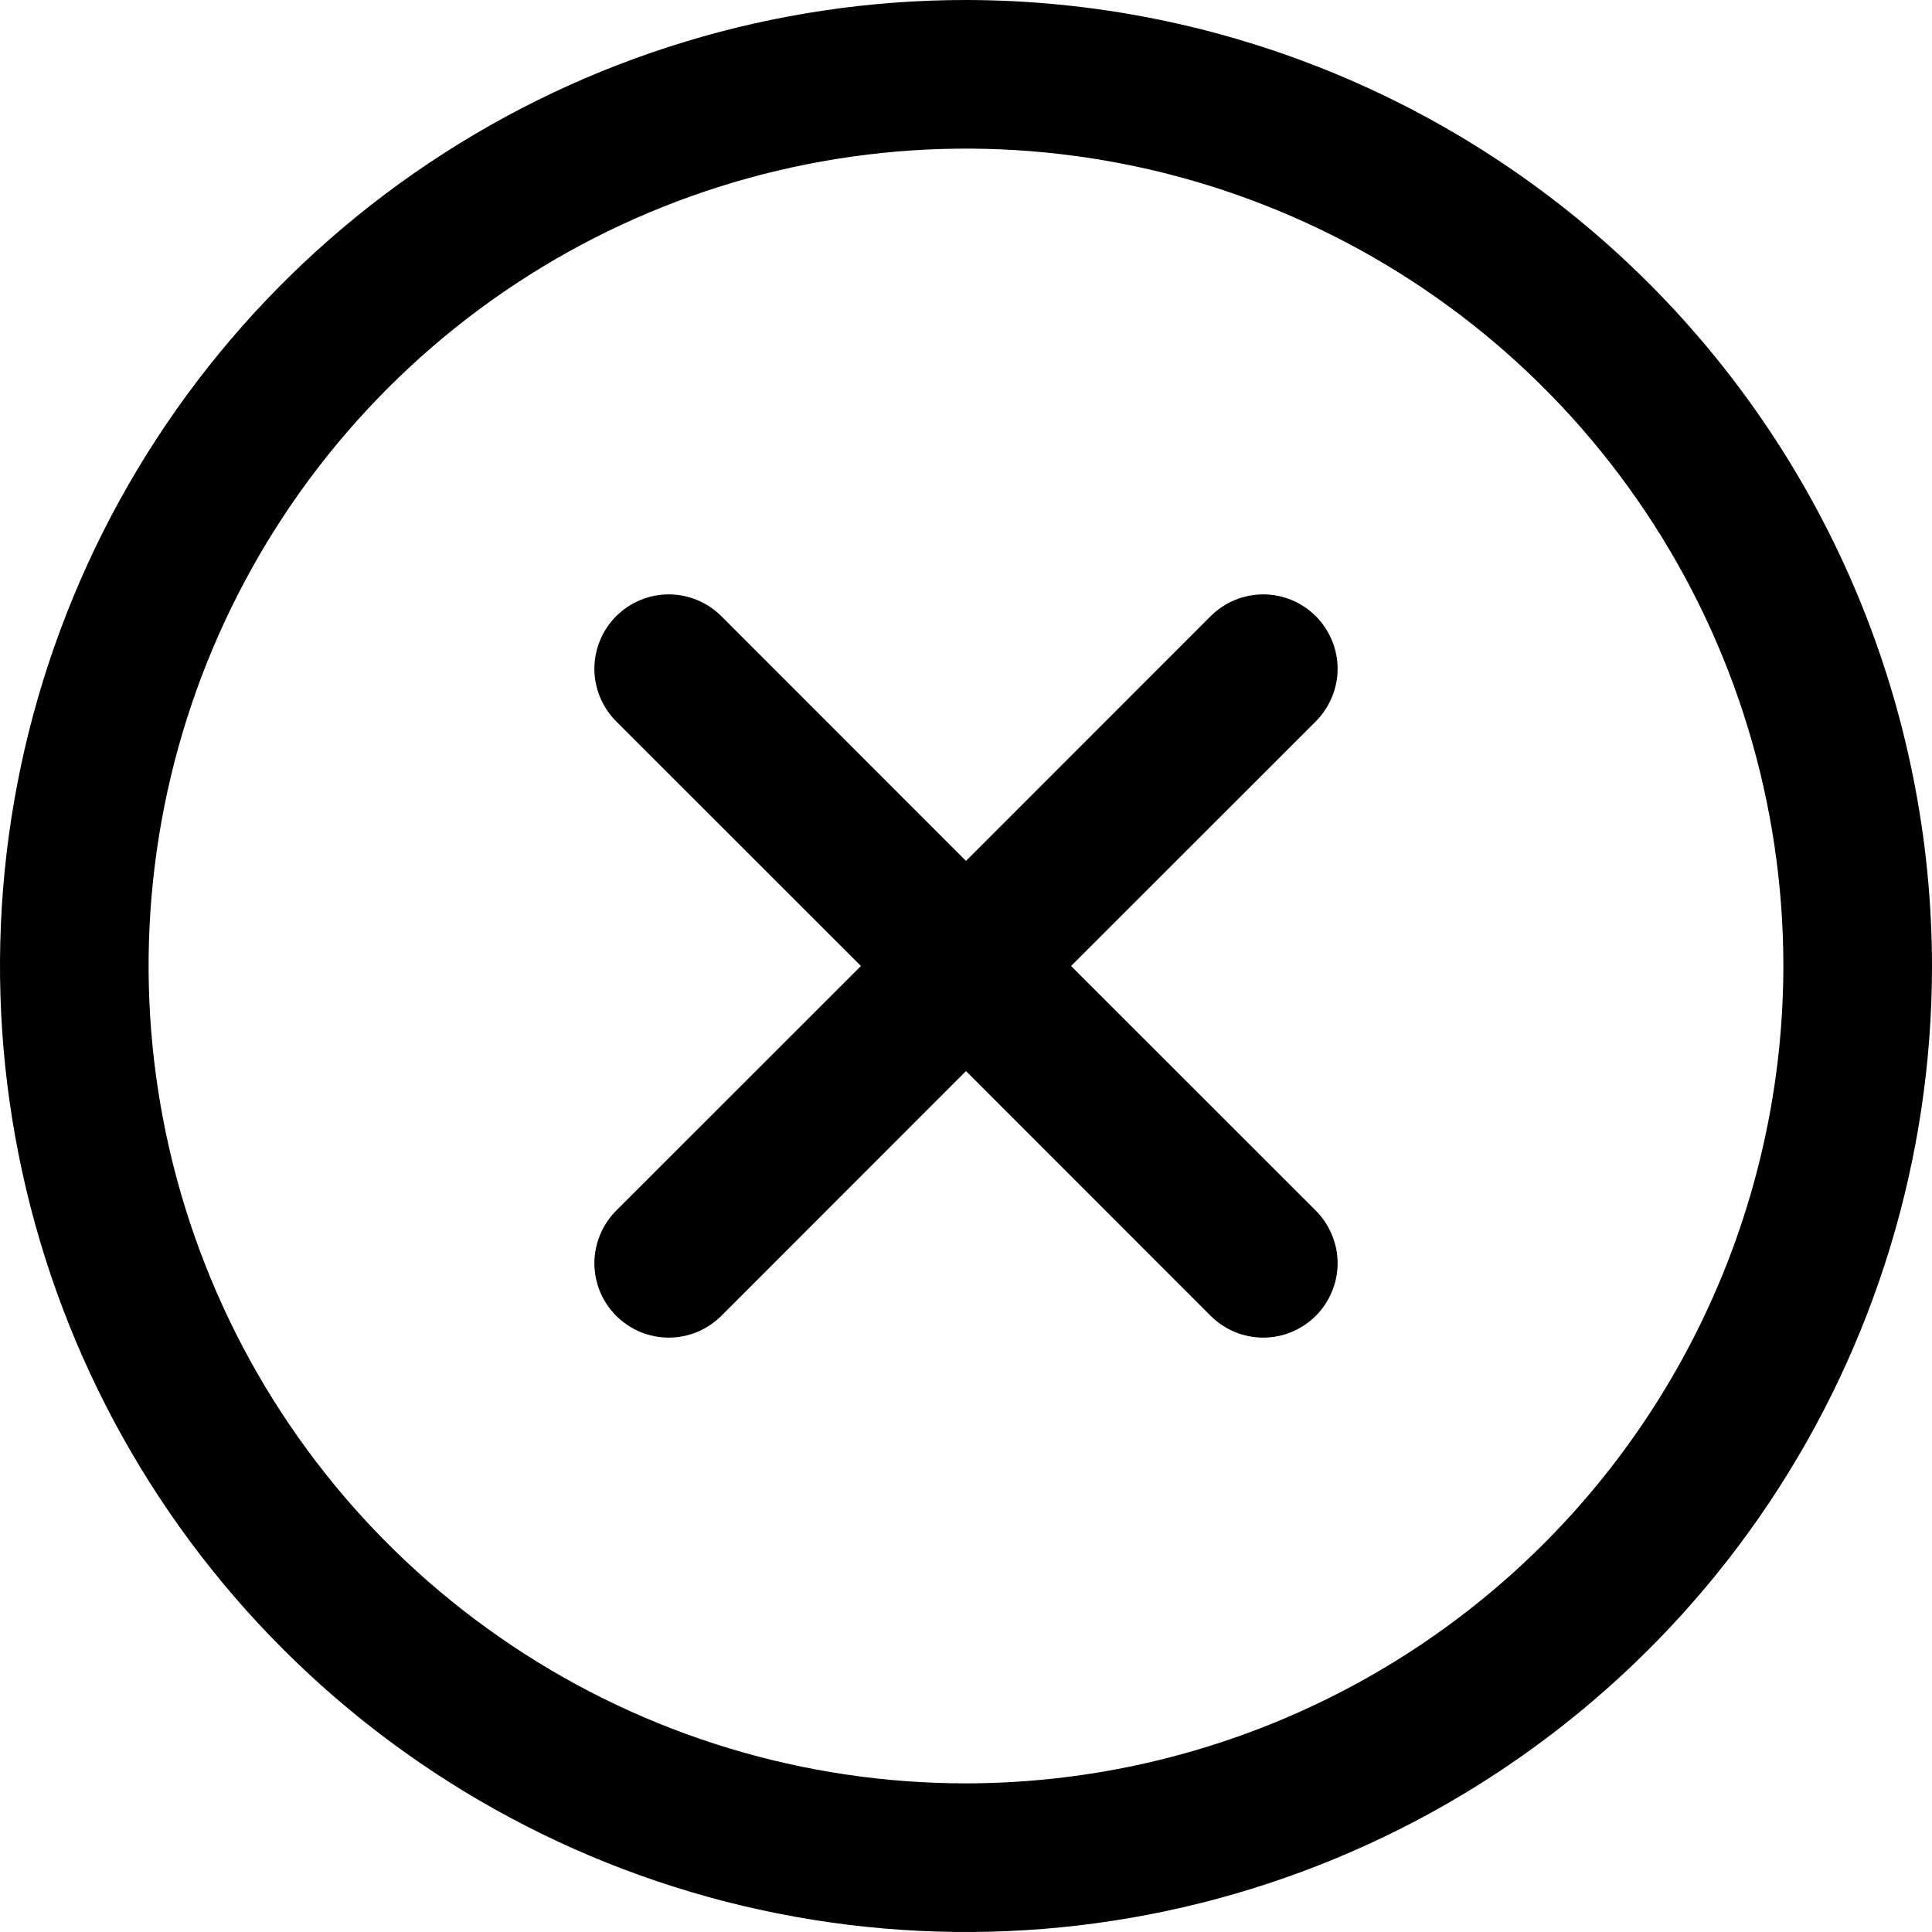
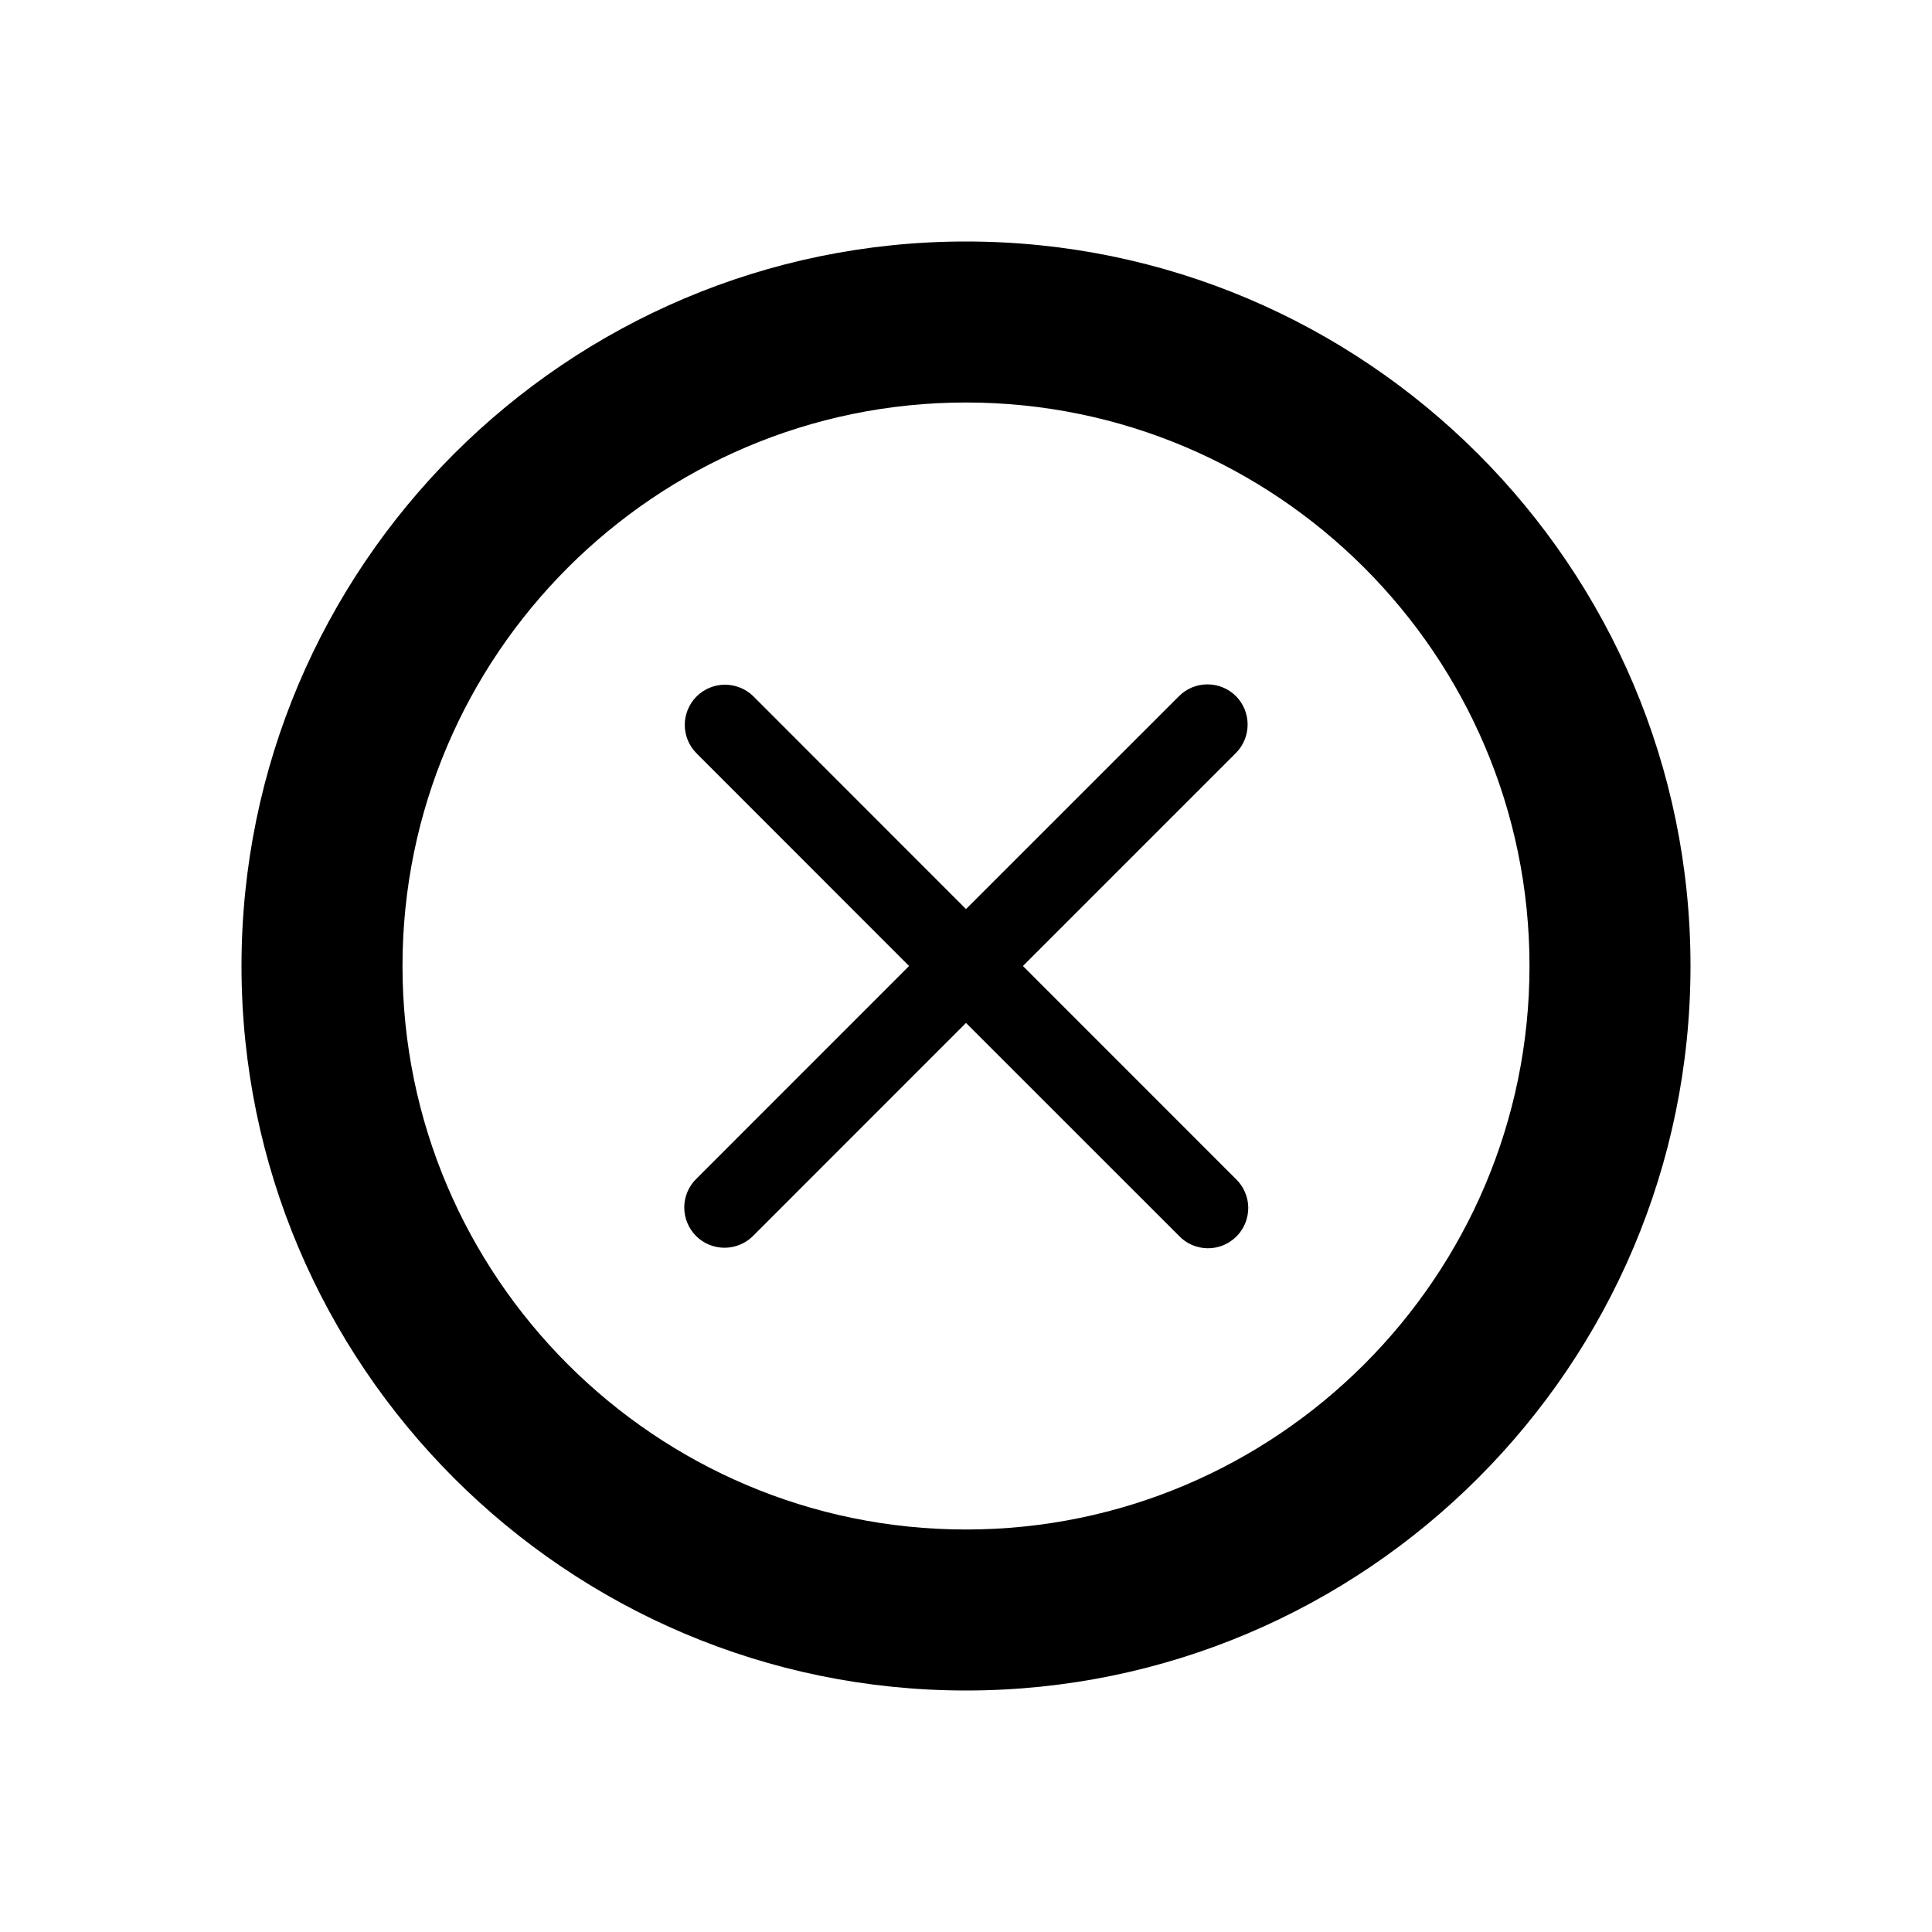
- <svg xmlns="http://www.w3.org/2000/svg" width="29" height="29" viewBox="0 0 29 29" fill="none">
-   <path d="M19.751 10.828L16.077 14.5L19.751 18.172C19.854 18.276 19.936 18.399 19.992 18.535C20.049 18.67 20.078 18.815 20.078 18.962C20.078 19.108 20.049 19.253 19.992 19.389C19.936 19.524 19.854 19.647 19.751 19.751C19.647 19.854 19.524 19.936 19.389 19.993C19.253 20.049 19.108 20.078 18.962 20.078C18.815 20.078 18.67 20.049 18.534 19.993C18.399 19.936 18.276 19.854 18.172 19.751L14.5 16.077L10.828 19.751C10.724 19.854 10.601 19.936 10.466 19.993C10.33 20.049 10.185 20.078 10.038 20.078C9.892 20.078 9.747 20.049 9.611 19.993C9.476 19.936 9.353 19.854 9.249 19.751C9.146 19.647 9.063 19.524 9.007 19.389C8.951 19.253 8.922 19.108 8.922 18.962C8.922 18.815 8.951 18.67 9.007 18.535C9.063 18.399 9.146 18.276 9.249 18.172L12.923 14.5L9.249 10.828C9.04 10.618 8.922 10.334 8.922 10.039C8.922 9.742 9.04 9.459 9.249 9.249C9.459 9.04 9.742 8.922 10.038 8.922C10.334 8.922 10.618 9.04 10.828 9.249L14.5 12.923L18.172 9.249C18.276 9.146 18.399 9.063 18.534 9.007C18.67 8.951 18.815 8.922 18.962 8.922C19.108 8.922 19.253 8.951 19.389 9.007C19.524 9.063 19.647 9.146 19.751 9.249C19.854 9.353 19.936 9.476 19.992 9.611C20.049 9.747 20.078 9.892 20.078 10.039C20.078 10.185 20.049 10.33 19.992 10.466C19.936 10.601 19.854 10.724 19.751 10.828ZM29 14.5C29 17.368 28.149 20.171 26.556 22.556C24.963 24.94 22.698 26.799 20.049 27.896C17.399 28.994 14.484 29.281 11.671 28.721C8.858 28.162 6.275 26.781 4.247 24.753C2.219 22.725 0.838 20.142 0.279 17.329C-0.281 14.516 0.006 11.601 1.104 8.951C2.201 6.302 4.06 4.037 6.444 2.444C8.829 0.85 11.632 0 14.5 0C18.344 0.004 22.03 1.533 24.748 4.251C27.467 6.97 28.996 10.656 29 14.5ZM26.769 14.5C26.769 12.073 26.05 9.701 24.701 7.684C23.353 5.666 21.437 4.093 19.195 3.165C16.953 2.236 14.486 1.993 12.106 2.467C9.726 2.94 7.54 4.108 5.824 5.824C4.108 7.54 2.94 9.726 2.466 12.106C1.993 14.486 2.236 16.953 3.165 19.195C4.093 21.437 5.666 23.353 7.684 24.701C9.701 26.05 12.073 26.769 14.5 26.769C17.753 26.765 20.871 25.472 23.172 23.172C25.472 20.871 26.765 17.753 26.769 14.5Z" fill="black" />
+ <svg xmlns="http://www.w3.org/2000/svg" width="30" height="30" viewBox="0 0 30 30" fill="none">
+   <path d="M15 3.75C8.796 3.75 3.75 8.797 3.75 15C3.75 21.203 8.796 26.25 15 26.25C21.204 26.25 26.25 21.203 26.25 15C26.25 8.797 21.204 3.75 15 3.75ZM15 23.75C10.176 23.75 6.25 19.825 6.25 15C6.25 10.175 10.176 6.25 15 6.25C19.824 6.25 23.75 10.175 23.75 15C23.75 19.825 19.824 23.75 15 23.75ZM15.884 15L19.191 11.693C19.308 11.575 19.373 11.416 19.373 11.251C19.373 11.085 19.308 10.926 19.191 10.809C19.074 10.692 18.915 10.627 18.749 10.627C18.584 10.627 18.425 10.692 18.308 10.809L15 14.116L11.693 10.807C11.575 10.694 11.417 10.631 11.253 10.632C11.089 10.633 10.932 10.699 10.816 10.815C10.7 10.931 10.635 11.088 10.633 11.252C10.632 11.415 10.695 11.573 10.809 11.691L14.116 15L10.809 18.308C10.691 18.425 10.625 18.584 10.625 18.75C10.625 18.915 10.691 19.075 10.808 19.192C10.925 19.309 11.084 19.375 11.25 19.375C11.416 19.375 11.575 19.31 11.693 19.192L15 15.884L18.308 19.191C18.365 19.251 18.434 19.299 18.51 19.332C18.586 19.364 18.668 19.382 18.751 19.383C18.834 19.384 18.917 19.368 18.994 19.337C19.07 19.305 19.14 19.259 19.199 19.2C19.258 19.142 19.304 19.072 19.336 18.995C19.367 18.918 19.383 18.836 19.383 18.753C19.382 18.67 19.365 18.588 19.332 18.512C19.3 18.436 19.252 18.366 19.192 18.309L15.884 15Z" fill="black" />
</svg>
